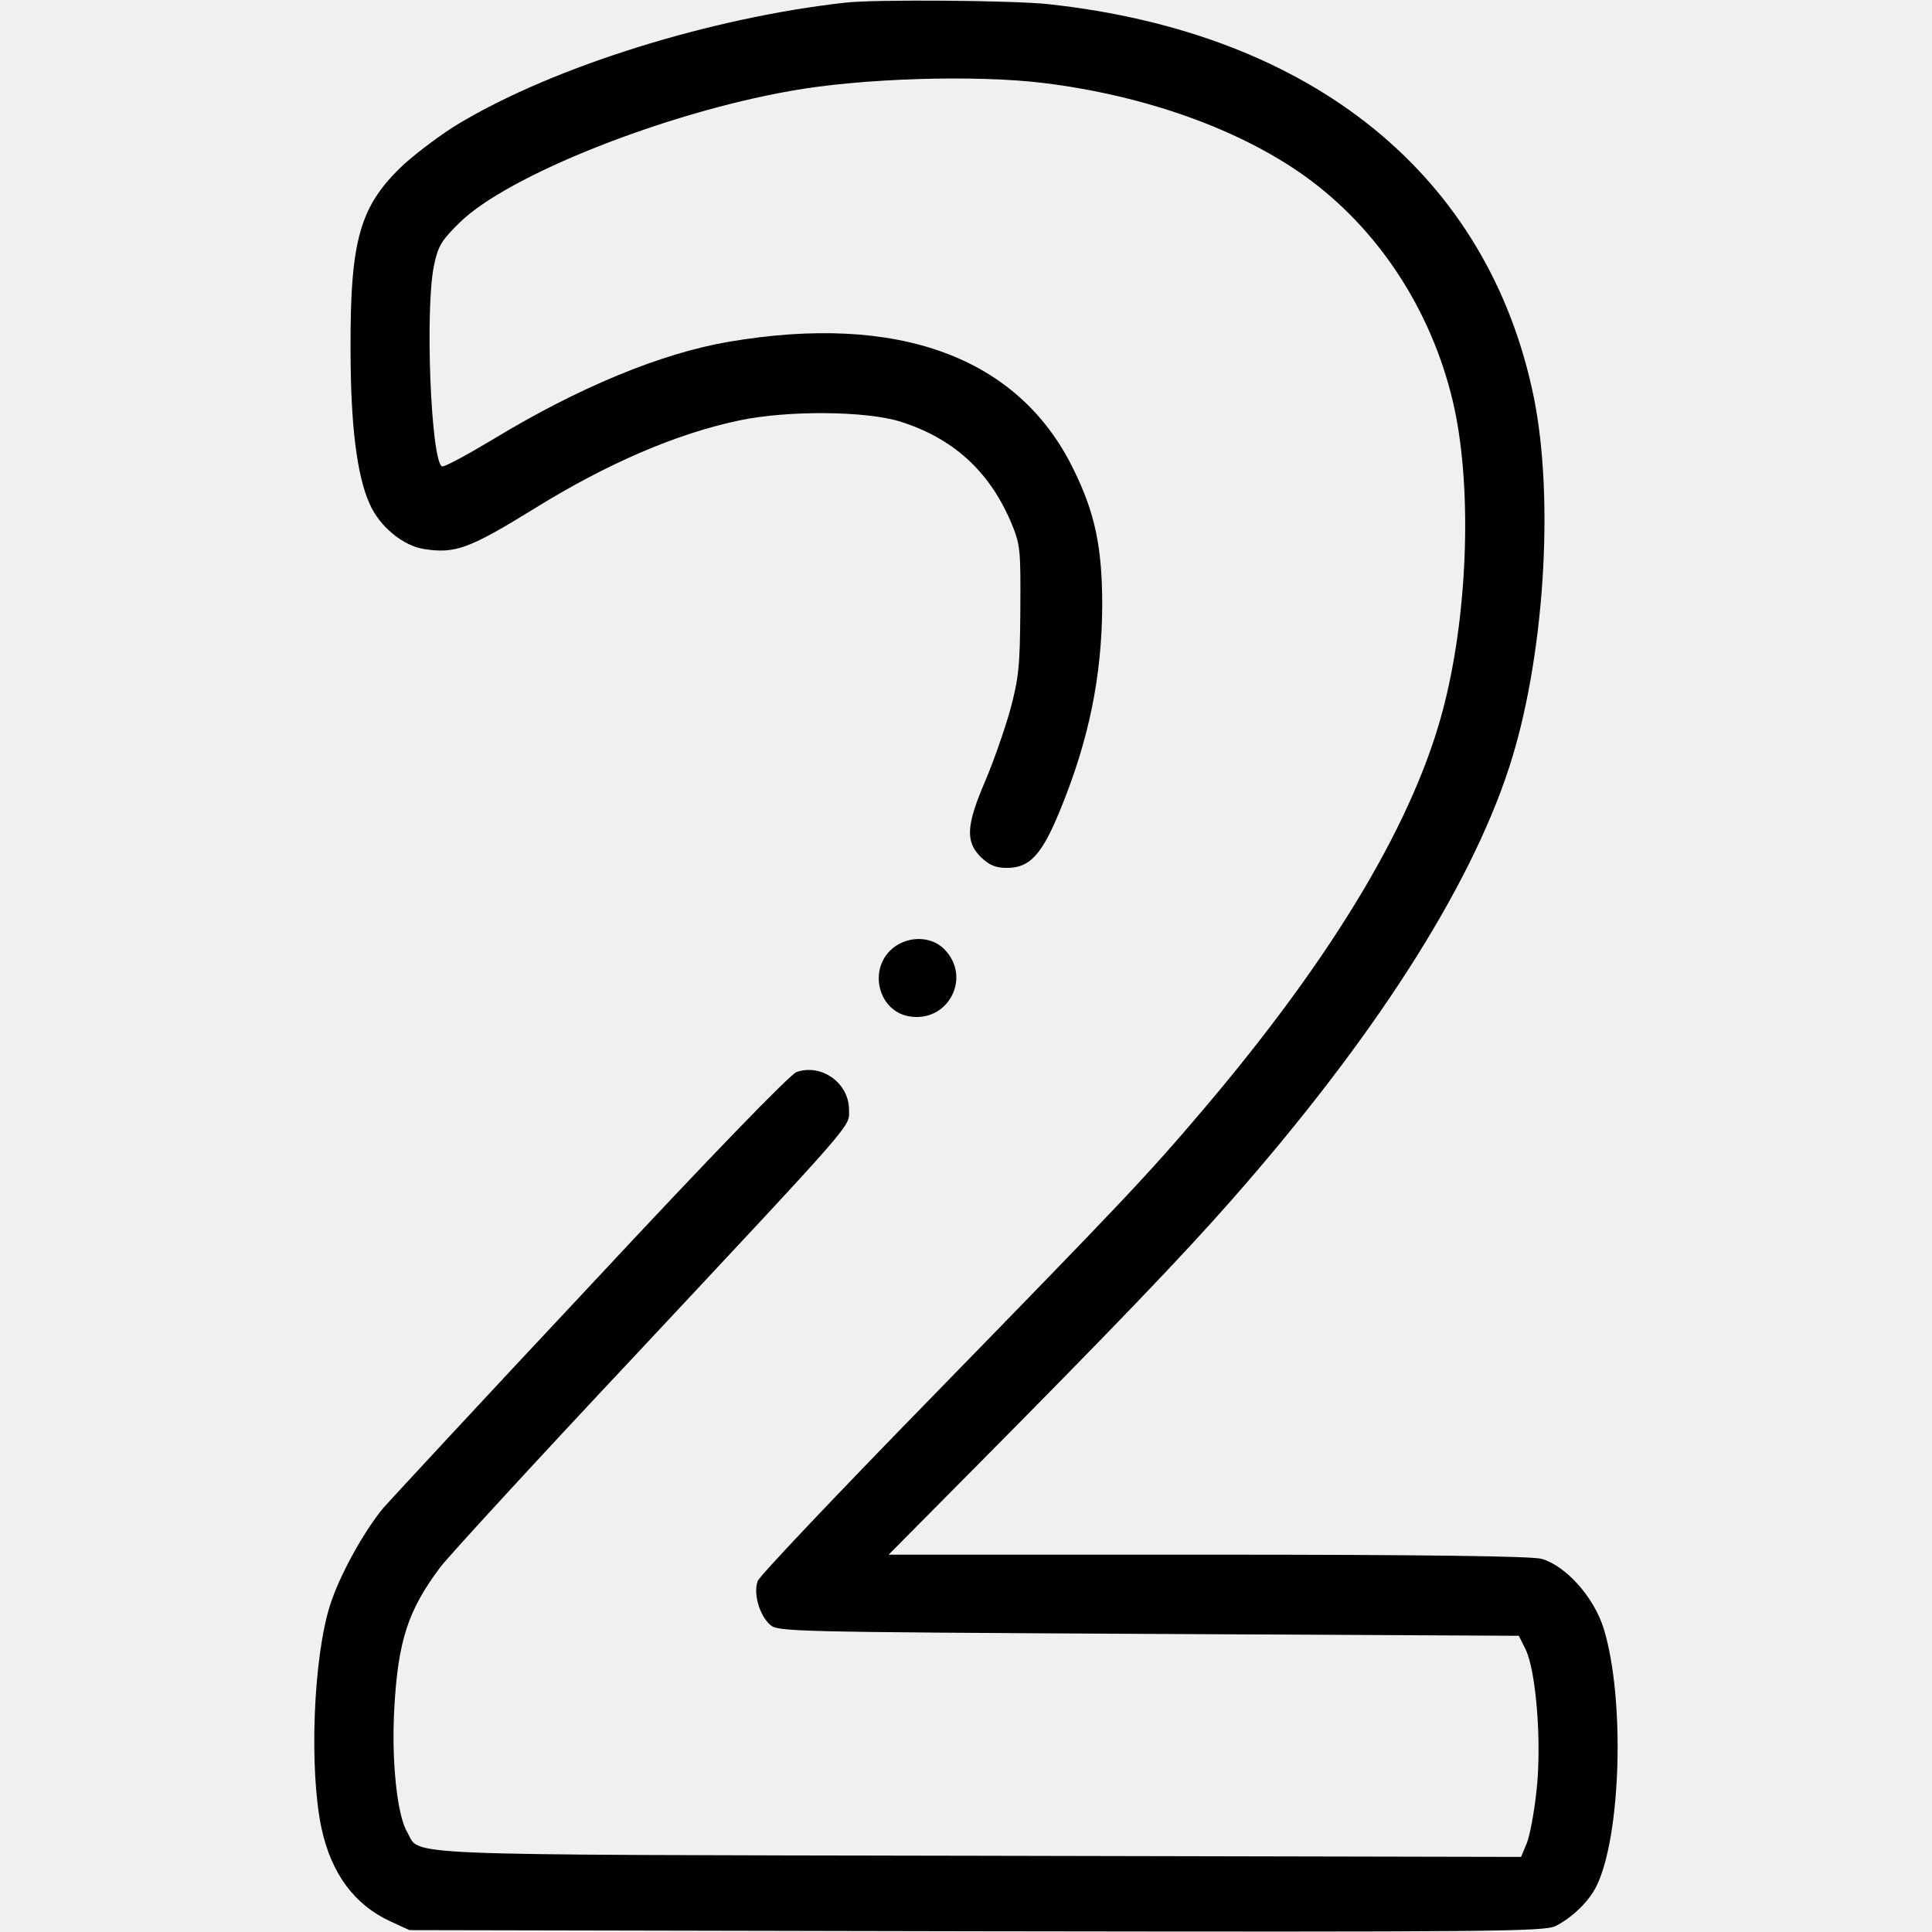
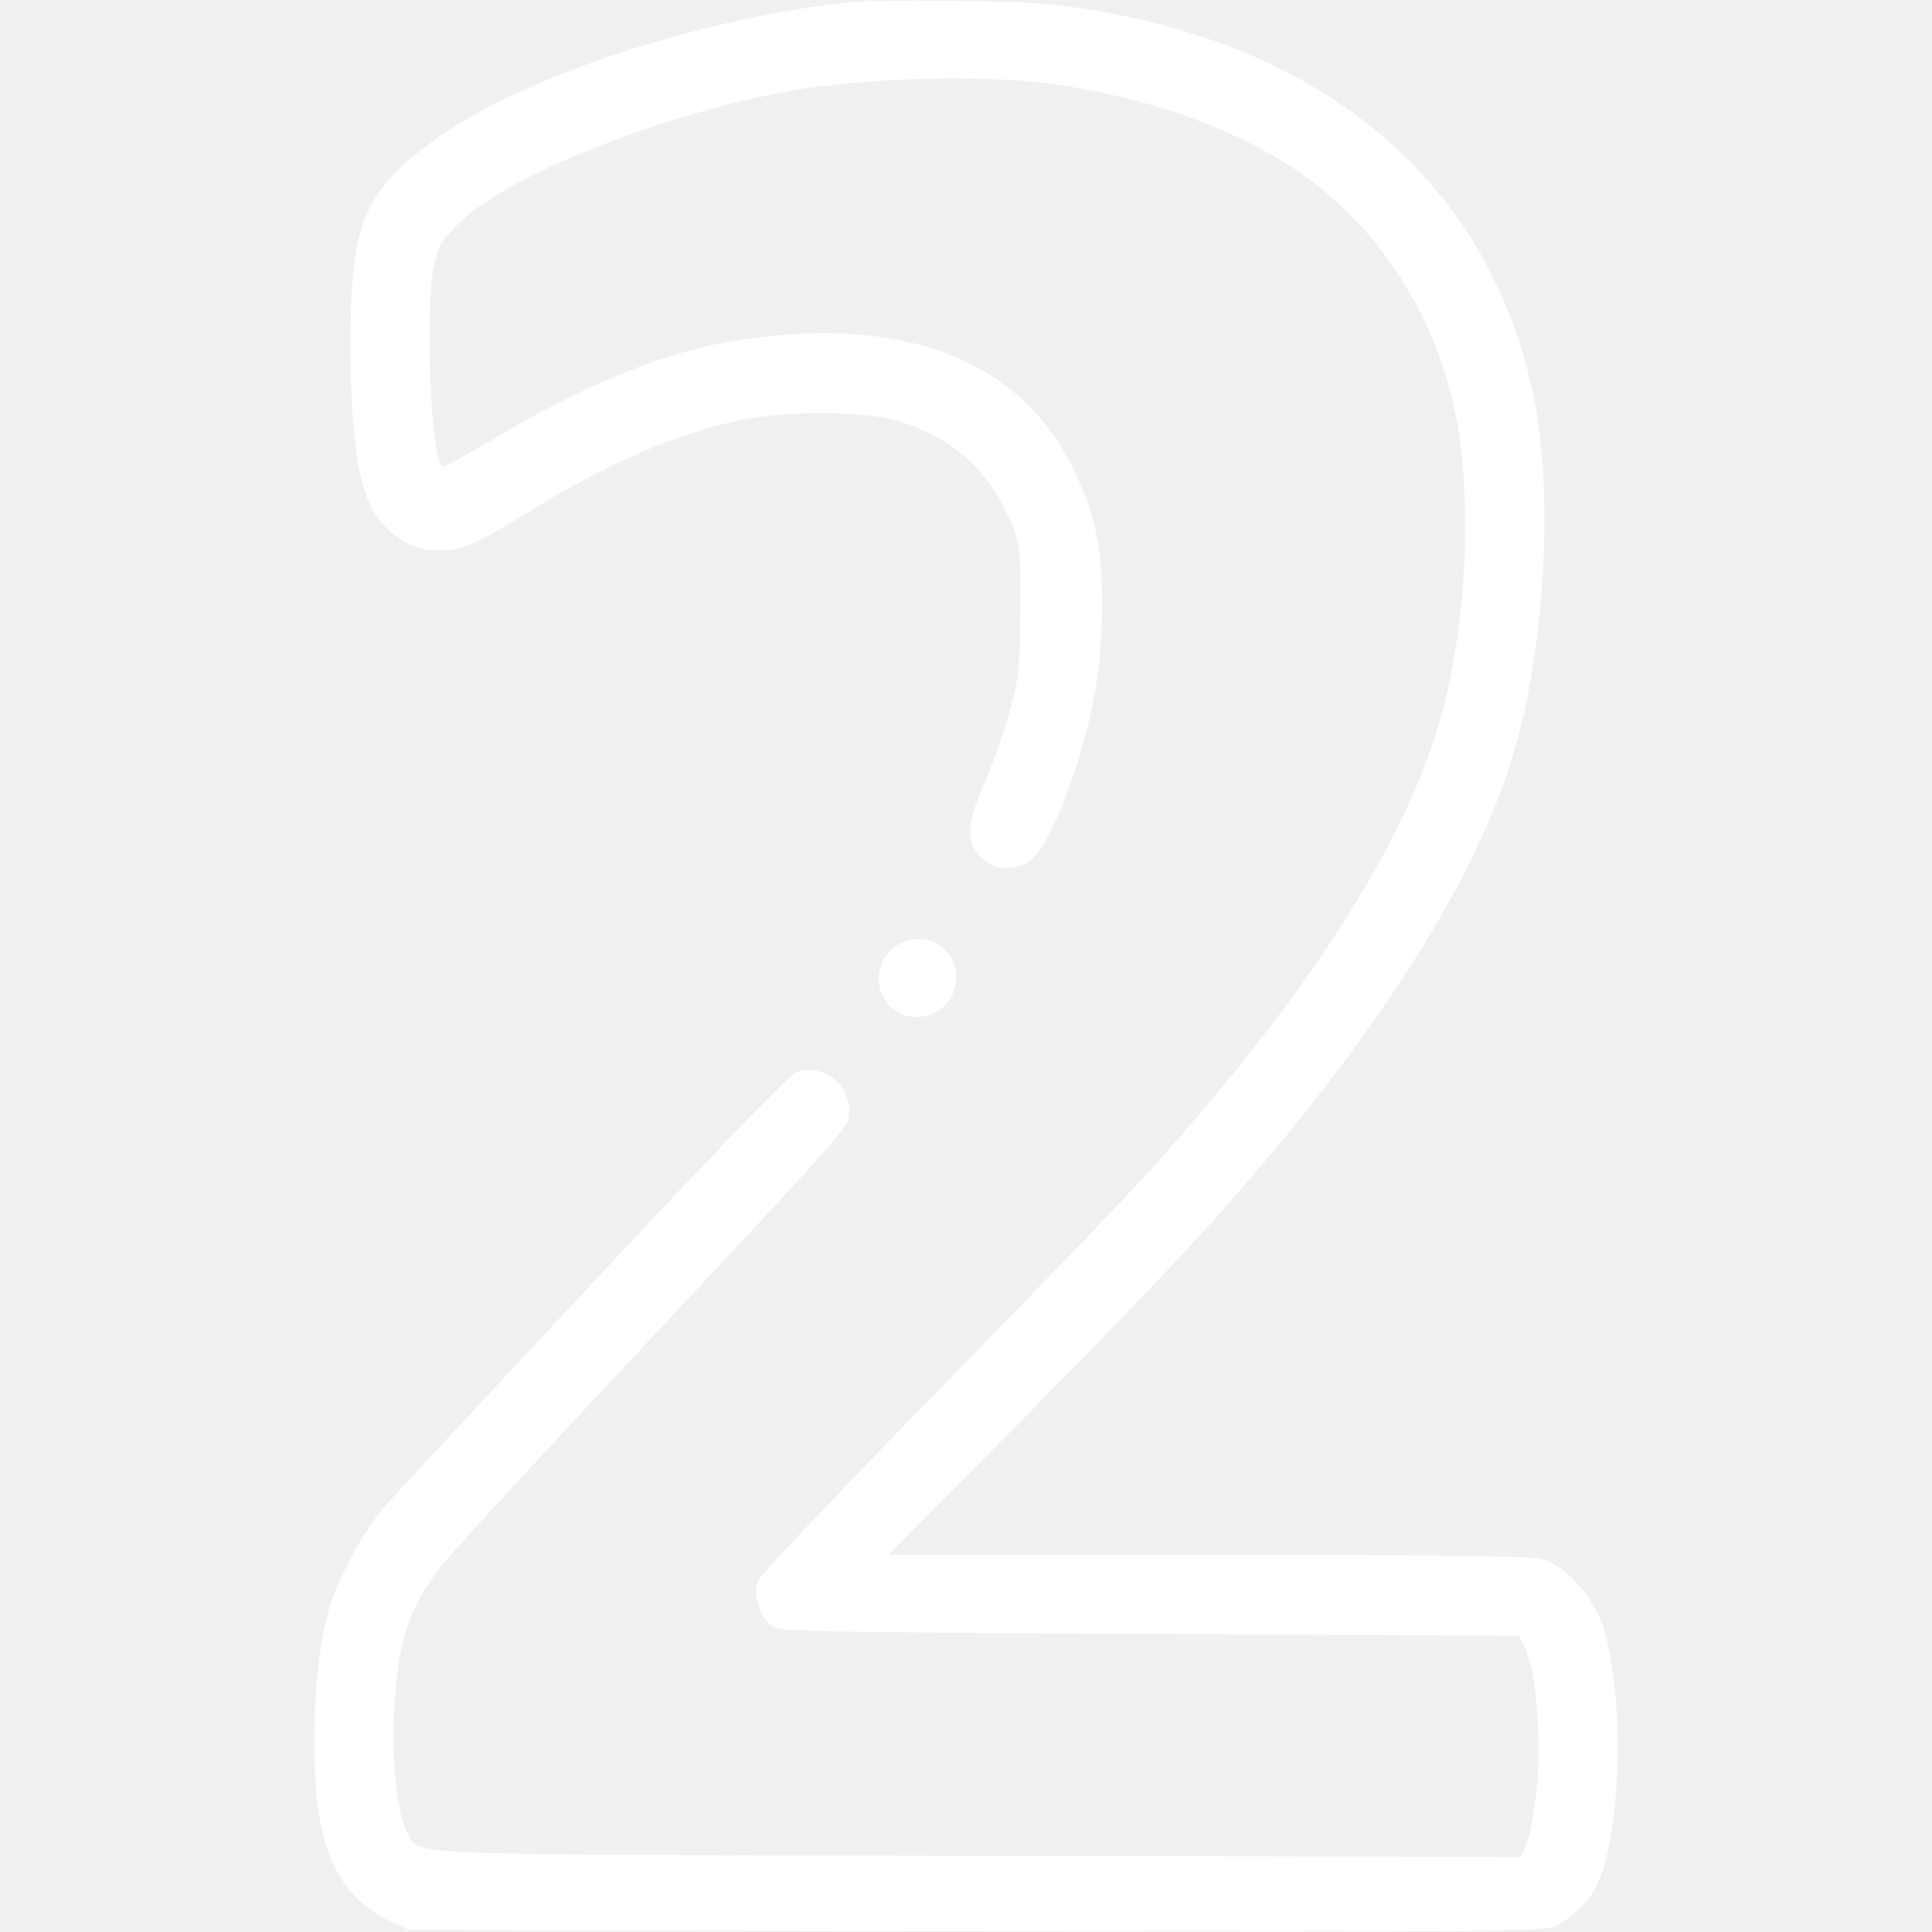
<svg xmlns="http://www.w3.org/2000/svg" version="1.0" width="512pt" height="512pt" viewBox="0 0 512 512" preserveAspectRatio="xMidYMid meet">
-   <g transform="translate(0,512) scale(0.1,-0.1)" fill="#000000" stroke="none">
+   <g transform="translate(0,512) scale(0.1,-0.1)" fill="#fff" stroke="none">
    <path d="M2240 5113 c-357 -40 -771 -169 -1023 -320 -44 -26 -109 -75 -145 -107 -118 -110 -144 -199 -143 -491 0 -202 17 -335 50 -409 26 -61 90 -113 145 -121 83 -13 120 1 295 109 191 118 374 197 541 232 129 27 334 25 425 -3 140 -44 235 -130 293 -264 26 -62 27 -70 26 -234 -1 -151 -4 -181 -27 -267 -15 -53 -45 -139 -67 -190 -49 -115 -52 -158 -11 -199 23 -22 39 -29 70 -29 60 0 92 35 140 152 77 187 111 356 112 543 0 155 -19 246 -77 363 -145 296 -464 413 -914 336 -180 -31 -397 -121 -623 -258 -70 -42 -131 -75 -136 -72 -29 18 -45 415 -21 532 11 52 19 66 69 115 127 124 541 289 876 348 188 34 492 43 671 21 268 -33 517 -122 691 -246 194 -139 335 -353 393 -597 51 -214 42 -548 -22 -802 -75 -302 -290 -664 -638 -1074 -151 -178 -218 -248 -723 -766 -247 -253 -454 -471 -459 -485 -12 -32 4 -90 33 -116 20 -18 54 -19 1003 -24 l981 -5 18 -36 c28 -58 43 -247 29 -374 -6 -57 -18 -121 -26 -140 l-15 -36 -1438 3 c-1579 3 -1477 -1 -1514 63 -27 45 -42 192 -34 329 10 179 37 260 122 373 22 29 255 283 519 564 591 632 564 601 564 648 0 71 -73 123 -139 100 -17 -6 -224 -219 -548 -567 -287 -306 -532 -571 -547 -588 -53 -64 -117 -181 -141 -257 -45 -140 -56 -437 -23 -592 26 -120 87 -203 183 -247 l50 -23 1503 -3 c1372 -2 1505 -1 1535 14 44 23 86 63 107 104 66 131 77 498 20 684 -26 84 -101 167 -165 185 -27 7 -306 11 -885 11 l-845 0 231 233 c358 361 549 560 678 707 375 426 630 823 735 1145 93 284 121 708 66 981 -120 589 -586 967 -1287 1043 -91 10 -459 13 -538 4z" />
    <path d="M2359 2601 c-57 -57 -29 -159 48 -174 105 -20 170 103 95 178 -37 37 -103 35 -143 -4z" />
  </g>
</svg>
